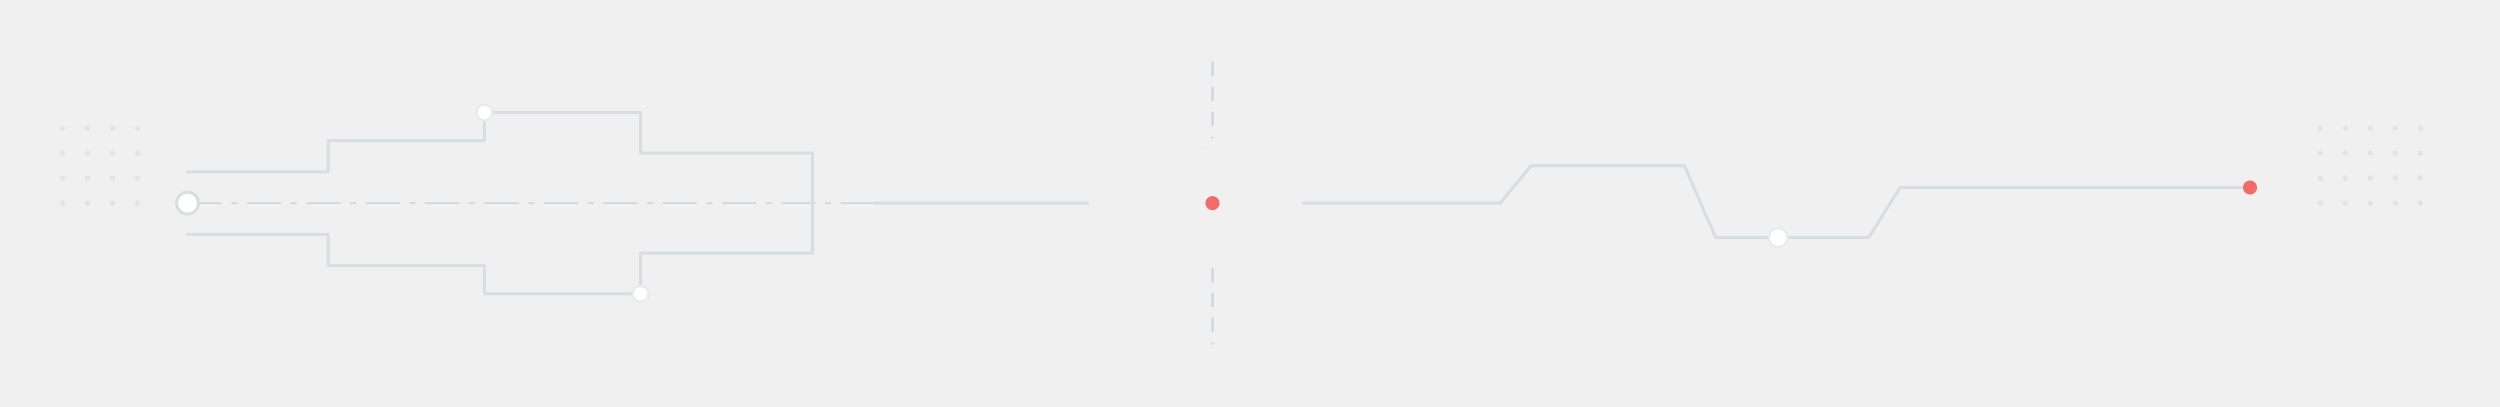
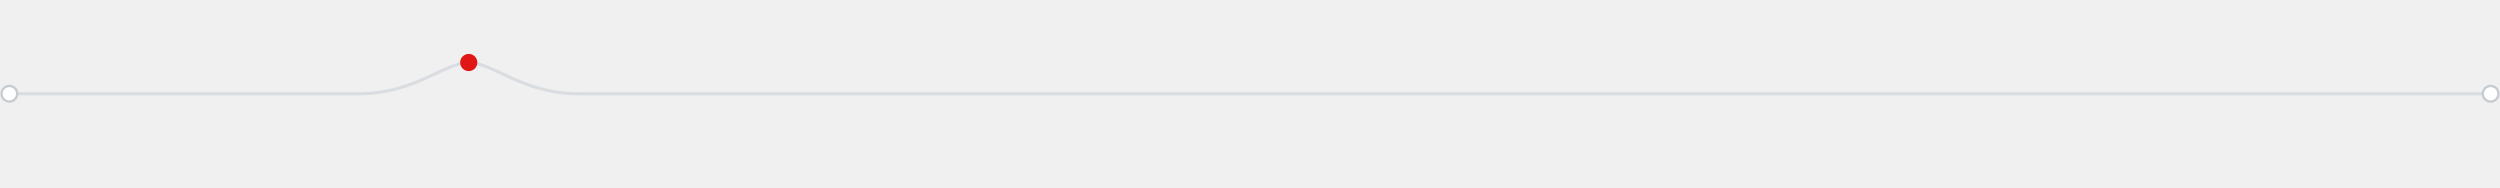
- <svg xmlns="http://www.w3.org/2000/svg" width="1600" height="260" viewBox="0 0 1600 260" fill="none">
+ <svg xmlns="http://www.w3.org/2000/svg" width="1600" height="120" viewBox="0 0 1600 120" fill="none">
  <defs>
    <style>
      .line{stroke:#d9dde2;stroke-width:2;stroke-linecap:round;stroke-linejoin:round}
-       .line2{stroke:#e7eaee;stroke-width:1.5;stroke-linecap:round;stroke-linejoin:round}
-       .dash{stroke:#cfd5db;stroke-width:1.5;stroke-dasharray:8 8;stroke-linecap:round}
-       .centreline{stroke:#d3d8dd;stroke-width:1.2;stroke-dasharray:22 6 4 6}
-       .accent{fill:#f36a67}
-       .soft{stroke:#eceff2;stroke-width:1.2}
-       .gridDot{fill:#d8dadd}
+       .end{fill:#fff;stroke:#c7ccd2;stroke-width:1.5}
+       .dot{fill:#e11616}
    </style>
  </defs>
-   <g opacity="0.6" transform="translate(40 82)">
-     <circle class="gridDot" cx="0" cy="0" r="1.7" />
-     <circle class="gridDot" cx="16" cy="0" r="1.7" />
-     <circle class="gridDot" cx="32" cy="0" r="1.7" />
-     <circle class="gridDot" cx="48" cy="0" r="1.7" />
-     <circle class="gridDot" cx="0" cy="16" r="1.7" />
-     <circle class="gridDot" cx="16" cy="16" r="1.7" />
-     <circle class="gridDot" cx="32" cy="16" r="1.7" />
-     <circle class="gridDot" cx="48" cy="16" r="1.7" />
-     <circle class="gridDot" cx="0" cy="32" r="1.7" />
-     <circle class="gridDot" cx="16" cy="32" r="1.7" />
-     <circle class="gridDot" cx="32" cy="32" r="1.7" />
-     <circle class="gridDot" cx="48" cy="32" r="1.7" />
-     <circle class="gridDot" cx="0" cy="48" r="1.7" />
-     <circle class="gridDot" cx="16" cy="48" r="1.7" />
-     <circle class="gridDot" cx="32" cy="48" r="1.7" />
-     <circle class="gridDot" cx="48" cy="48" r="1.7" />
-   </g>
-   <line x1="120" y1="130" x2="560" y2="130" class="centreline" />
-   <path d="M120 110 H210 V90 H310 V72 H410 V98 H520 V130" class="line" />
-   <path d="M120 150 H210 V170 H310 V188 H410 V162 H520 V130" class="line" />
-   <circle cx="120" cy="130" r="7" fill="#fff" class="line" />
-   <circle cx="310" cy="72" r="5" fill="#fff" class="line2" />
-   <circle cx="410" cy="188" r="5" fill="#fff" class="line2" />
-   <path d="M560 130 H696" class="line" />
-   <circle cx="776" cy="130" r="58" class="soft" opacity="0.6" />
-   <circle cx="776" cy="130" r="36" class="soft" opacity="0.8" />
-   <circle cx="776" cy="130" r="4.5" class="accent" />
-   <line x1="776" y1="40" x2="776" y2="88" class="dash" />
-   <line x1="776" y1="172" x2="776" y2="220" class="dash" />
-   <path d="M834 130 H960" class="line" />
-   <path d="M960 130 L980 106 H1078 L1098 152 H1196 L1216 120 H1440" class="line" />
-   <circle cx="1138" cy="152" r="6" fill="#fff" class="line2" />
-   <circle cx="1440" cy="120" r="4.5" class="accent" />
-   <g opacity="0.6" transform="translate(1485 82)">
-     <circle class="gridDot" cx="0" cy="0" r="1.7" />
-     <circle class="gridDot" cx="16" cy="0" r="1.7" />
-     <circle class="gridDot" cx="32" cy="0" r="1.7" />
-     <circle class="gridDot" cx="48" cy="0" r="1.7" />
-     <circle class="gridDot" cx="64" cy="0" r="1.7" />
-     <circle class="gridDot" cx="0" cy="16" r="1.7" />
-     <circle class="gridDot" cx="16" cy="16" r="1.7" />
-     <circle class="gridDot" cx="32" cy="16" r="1.7" />
-     <circle class="gridDot" cx="48" cy="16" r="1.7" />
-     <circle class="gridDot" cx="64" cy="16" r="1.7" />
-     <circle class="gridDot" cx="0" cy="32" r="1.7" />
-     <circle class="gridDot" cx="16" cy="32" r="1.7" />
-     <circle class="gridDot" cx="32" cy="32" r="1.7" />
-     <circle class="gridDot" cx="48" cy="32" r="1.7" />
-     <circle class="gridDot" cx="64" cy="32" r="1.7" />
-     <circle class="gridDot" cx="0" cy="48" r="1.7" />
-     <circle class="gridDot" cx="16" cy="48" r="1.7" />
-     <circle class="gridDot" cx="32" cy="48" r="1.7" />
-     <circle class="gridDot" cx="48" cy="48" r="1.7" />
-     <circle class="gridDot" cx="64" cy="48" r="1.7" />
-   </g>
+   <path d="M6 60 H230 C265 60 285 40 300 40 C315 40 335 60 370 60 H1594" class="line" />
+   <circle cx="6" cy="60" r="5" class="end" />
+   <circle cx="1594" cy="60" r="5" class="end" />
+   <circle cx="300" cy="40" r="5.5" class="dot" />
</svg>
